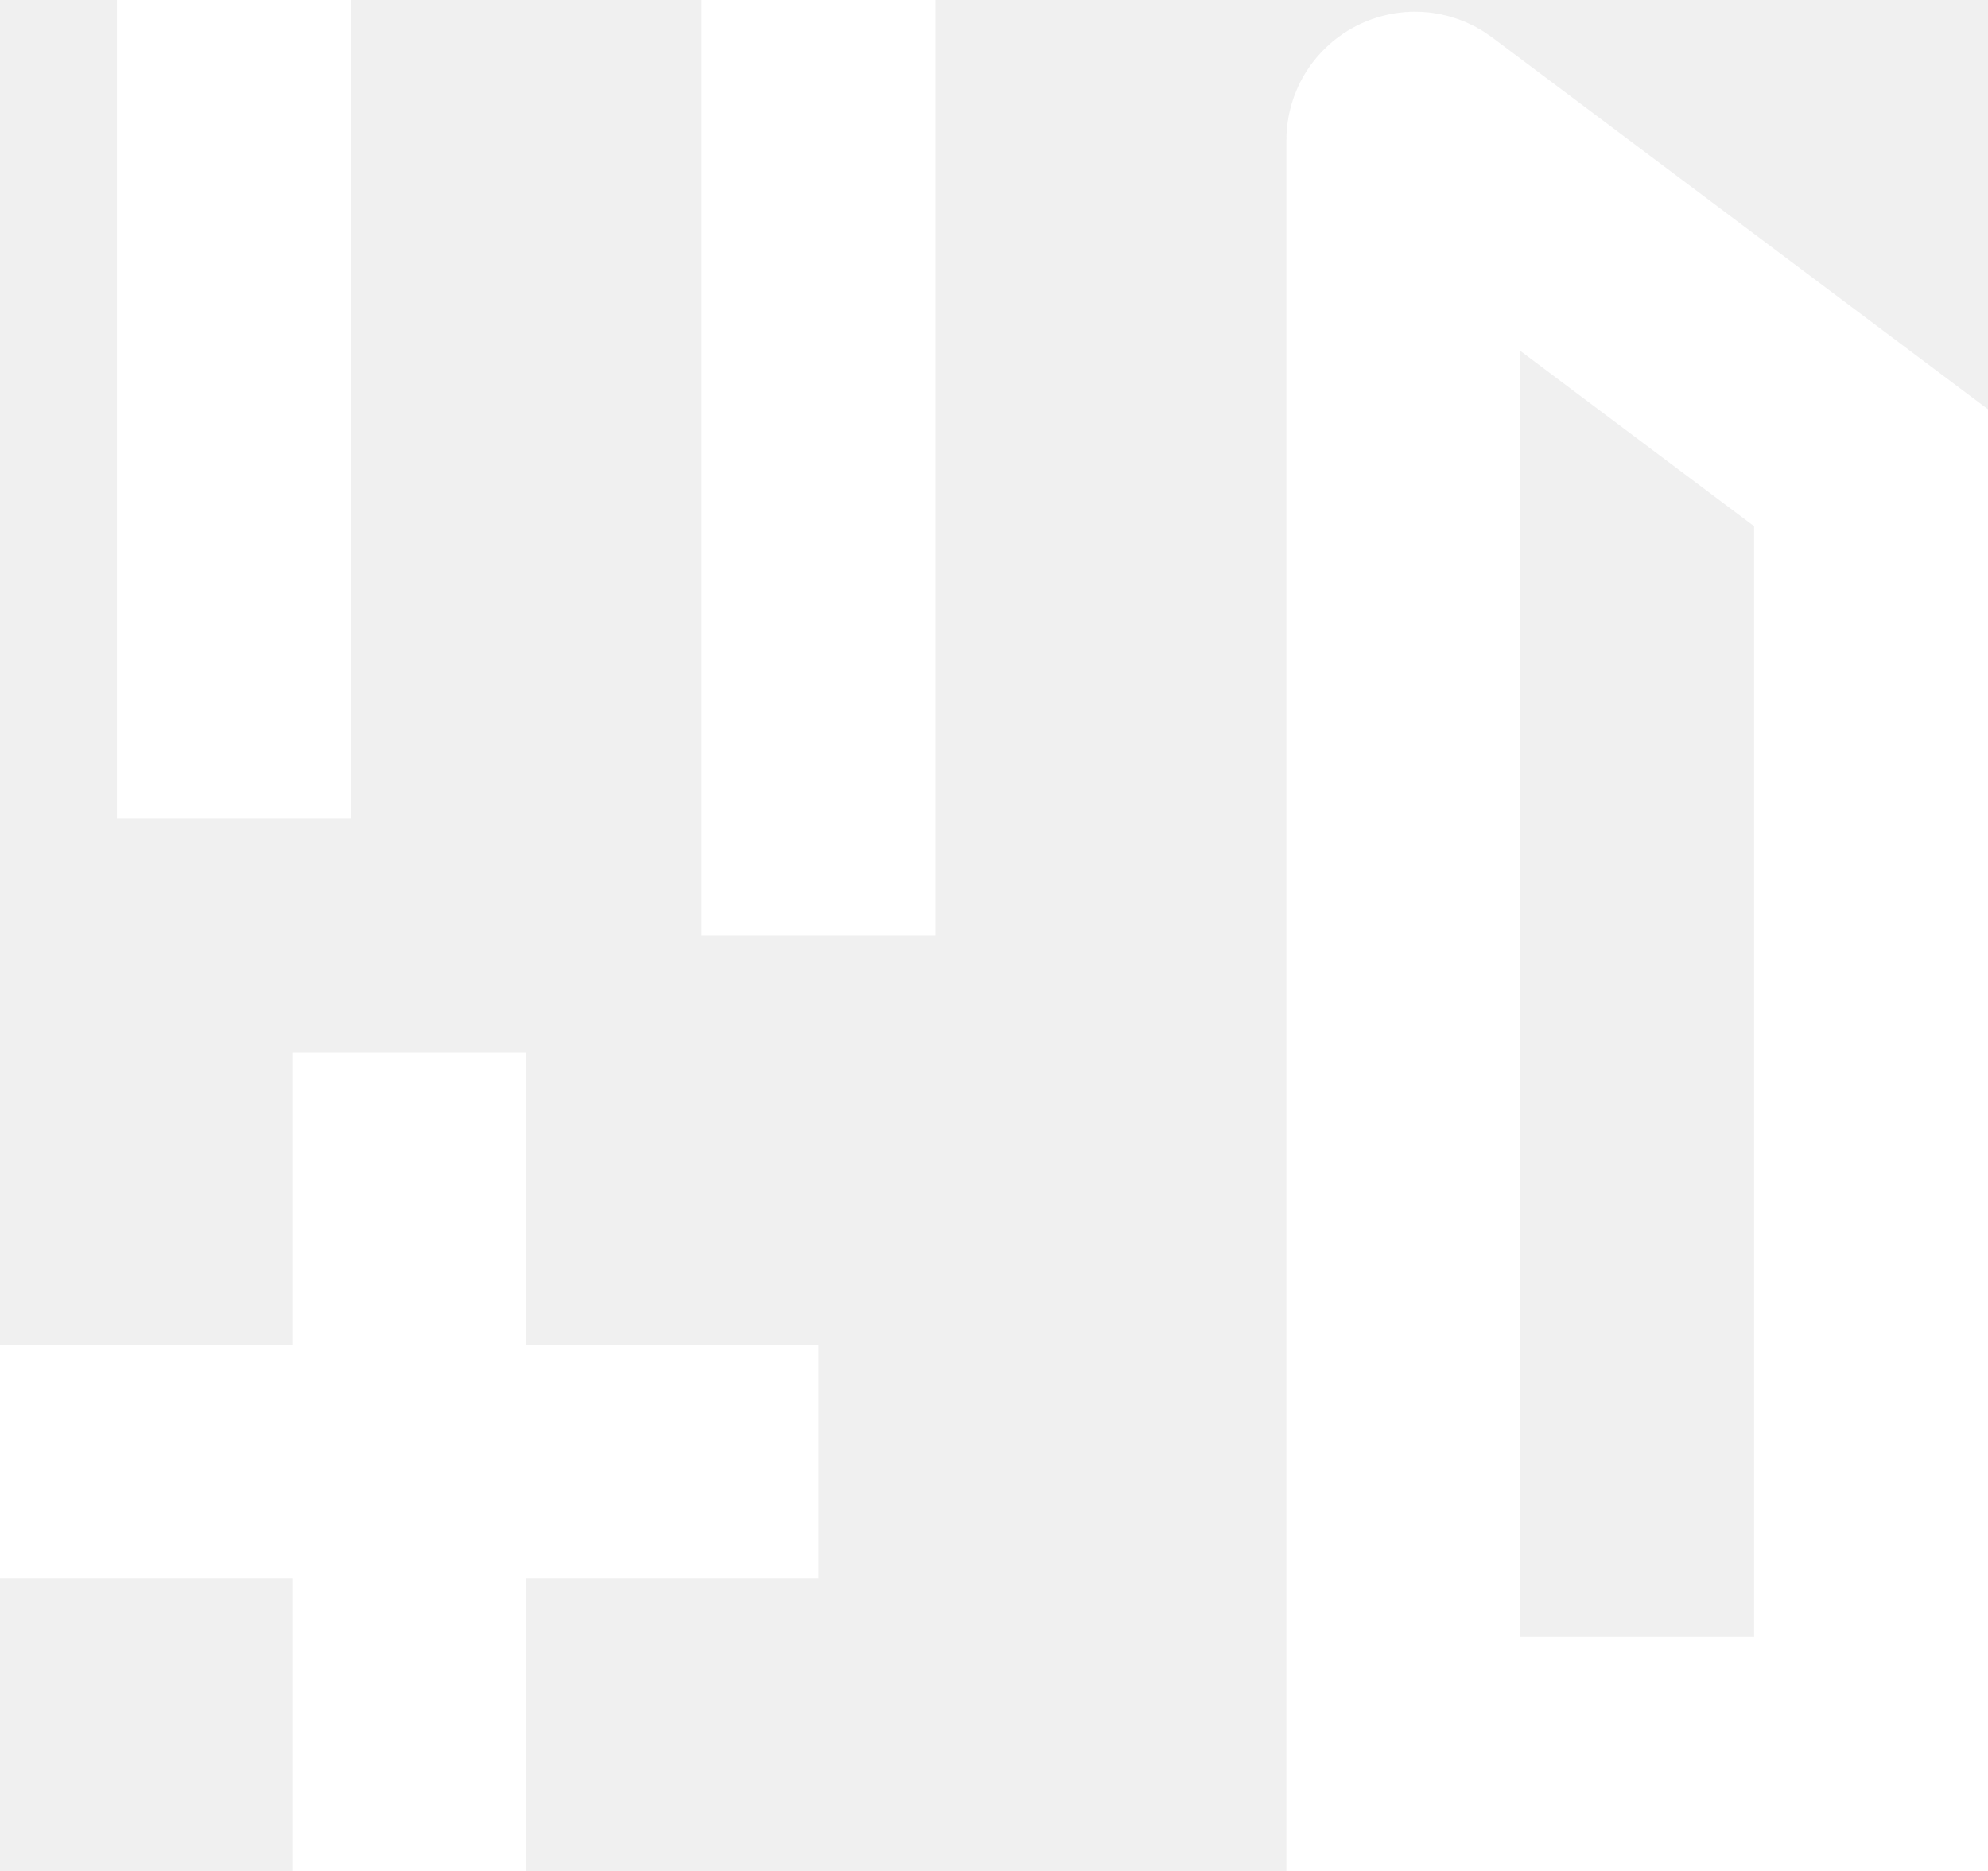
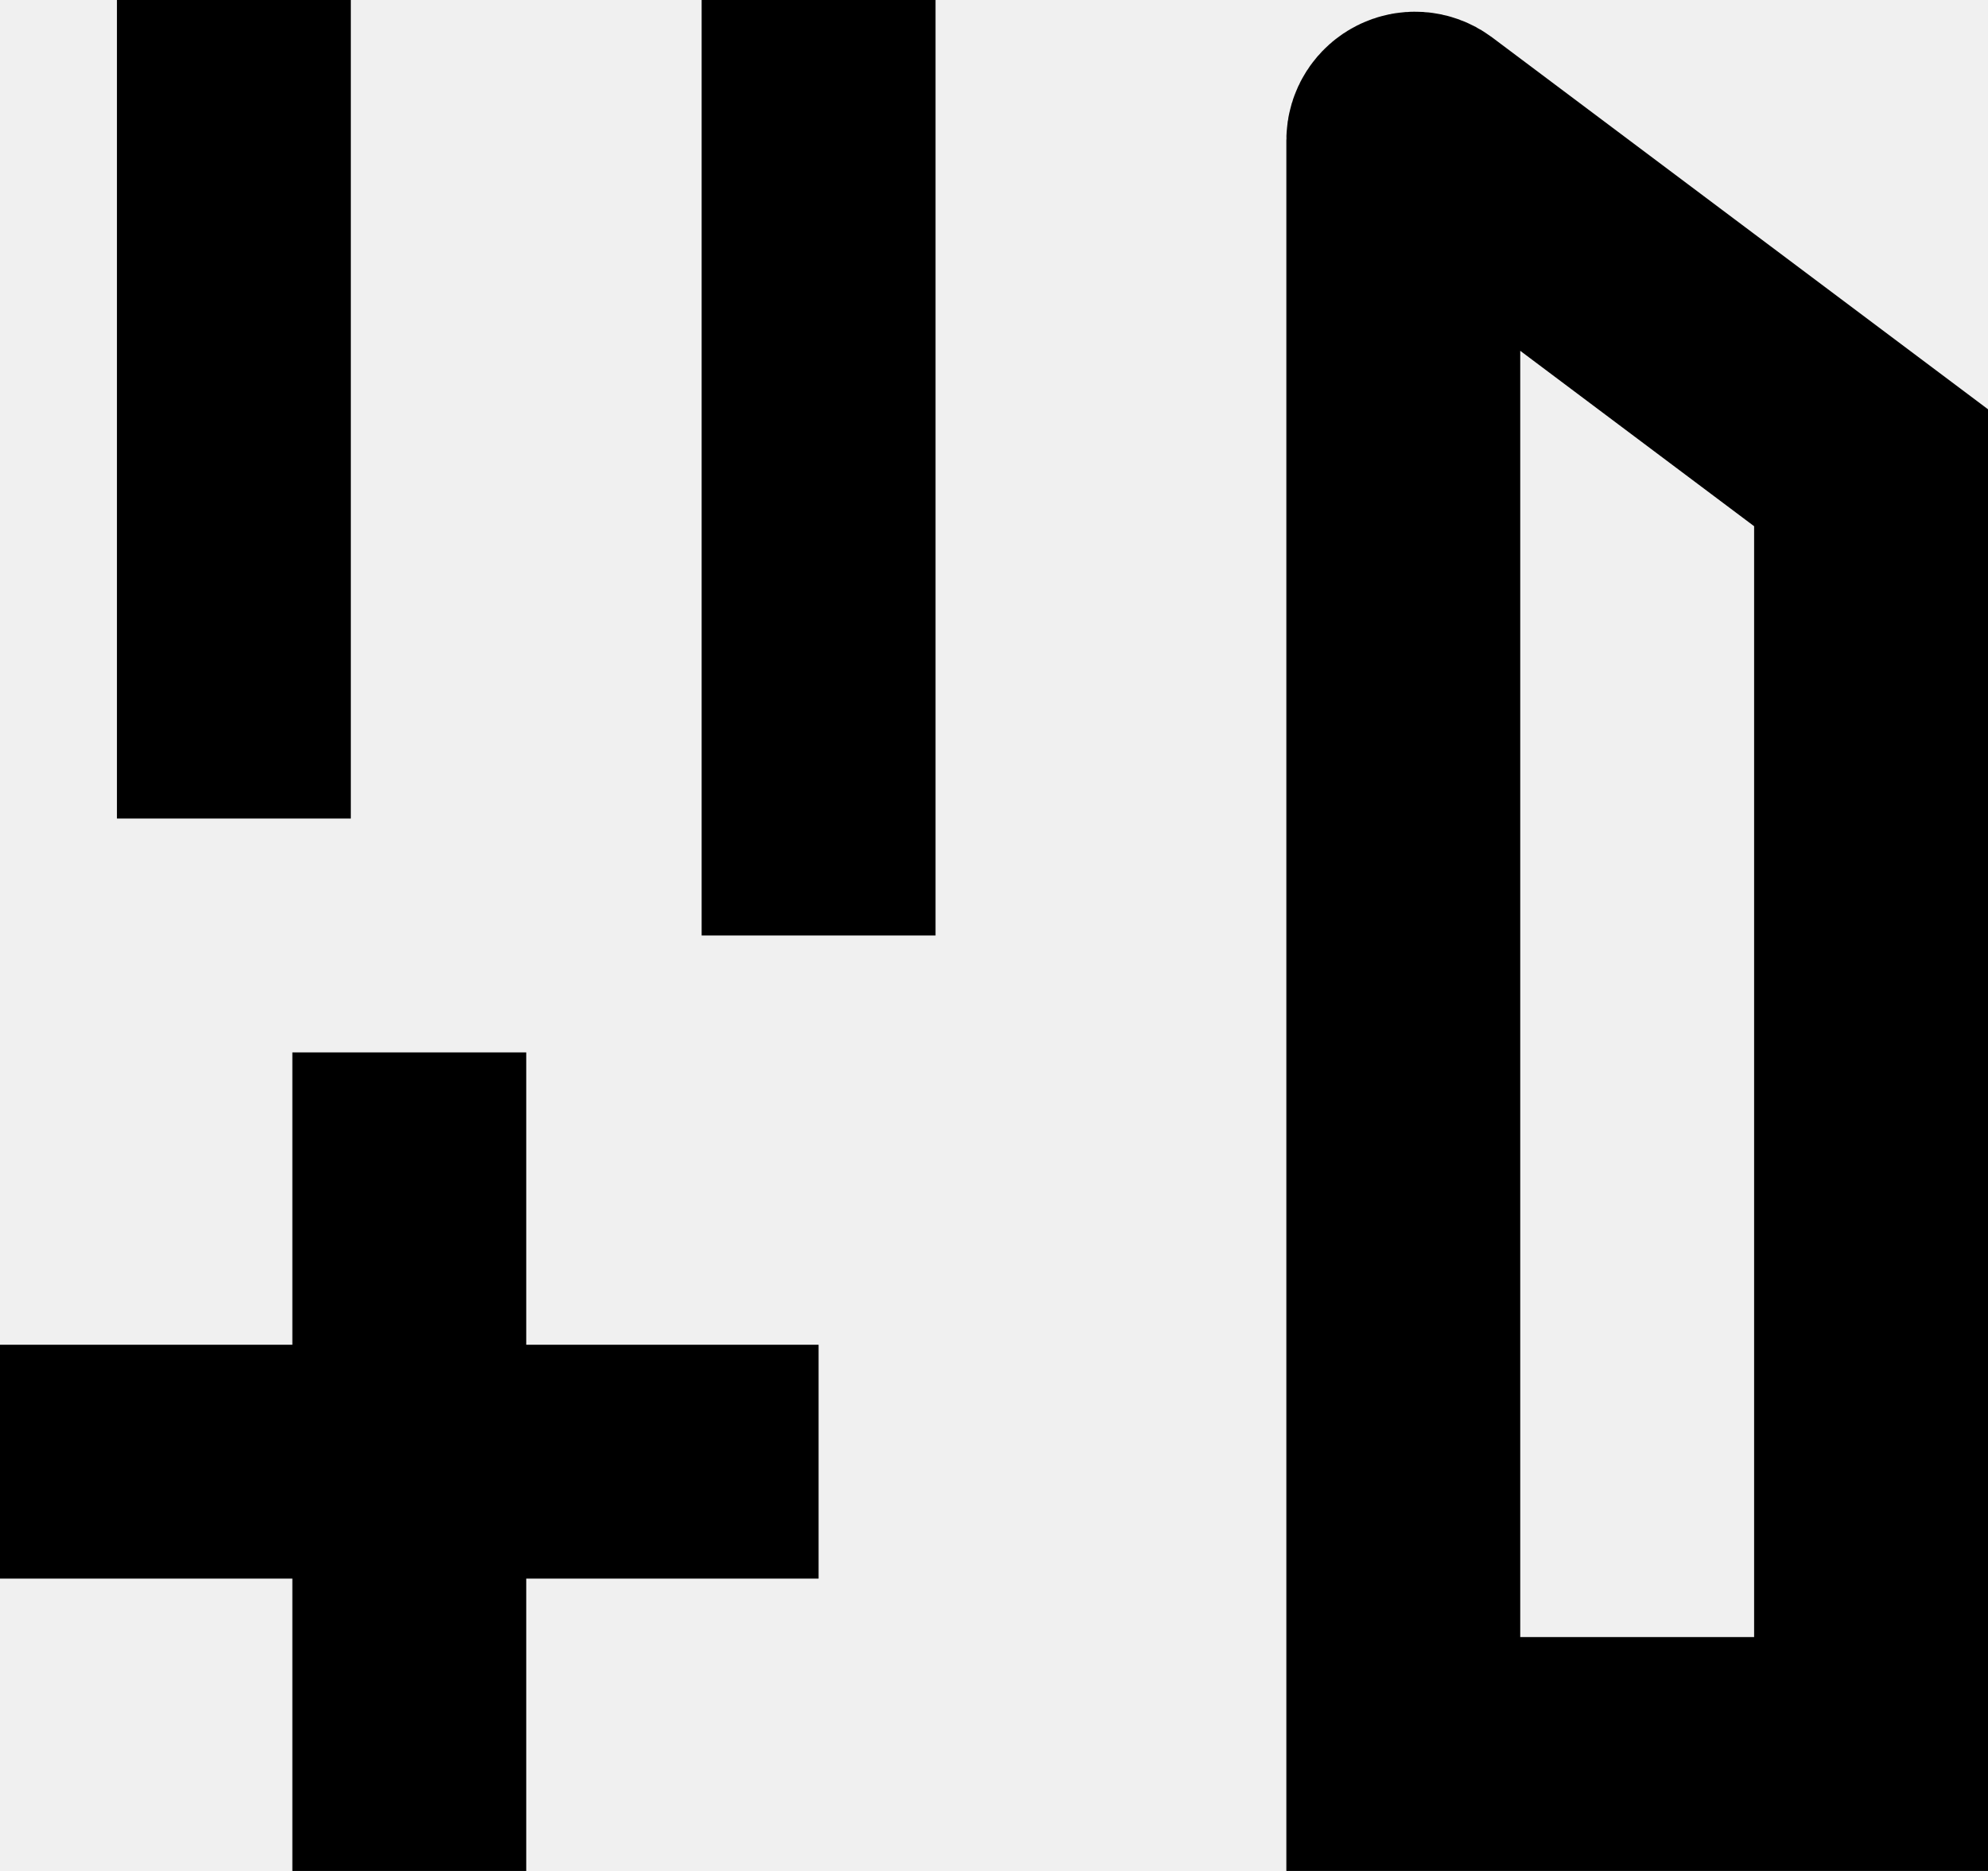
<svg xmlns="http://www.w3.org/2000/svg" width="17" height="16" viewBox="0 0 17 16" fill="none">
-   <path d="M2 0V7" stroke="white" stroke-width="2" />
-   <path d="M7 0V8" stroke="white" stroke-width="2" />
-   <path d="M12.16 1.12L16 4V15H12V1.2C12 1.118 12.094 1.071 12.16 1.12Z" stroke="white" stroke-width="2" />
-   <path d="M0 12.5H7" stroke="white" stroke-width="2" />
-   <path d="M3.5 16V9" stroke="white" stroke-width="2" />
+   <path d="M2 0V7" stroke="currentColor" stroke-width="2" />
+   <path d="M7 0V8" stroke="currentColor" stroke-width="2" />
+   <path d="M12.16 1.12L16 4V15H12V1.2C12 1.118 12.094 1.071 12.16 1.12Z" stroke="currentColor" stroke-width="2" />
+   <path d="M0 12.5H7" stroke="currentColor" stroke-width="2" />
+   <path d="M3.5 16V9" stroke="currentColor" stroke-width="2" />
</svg>
